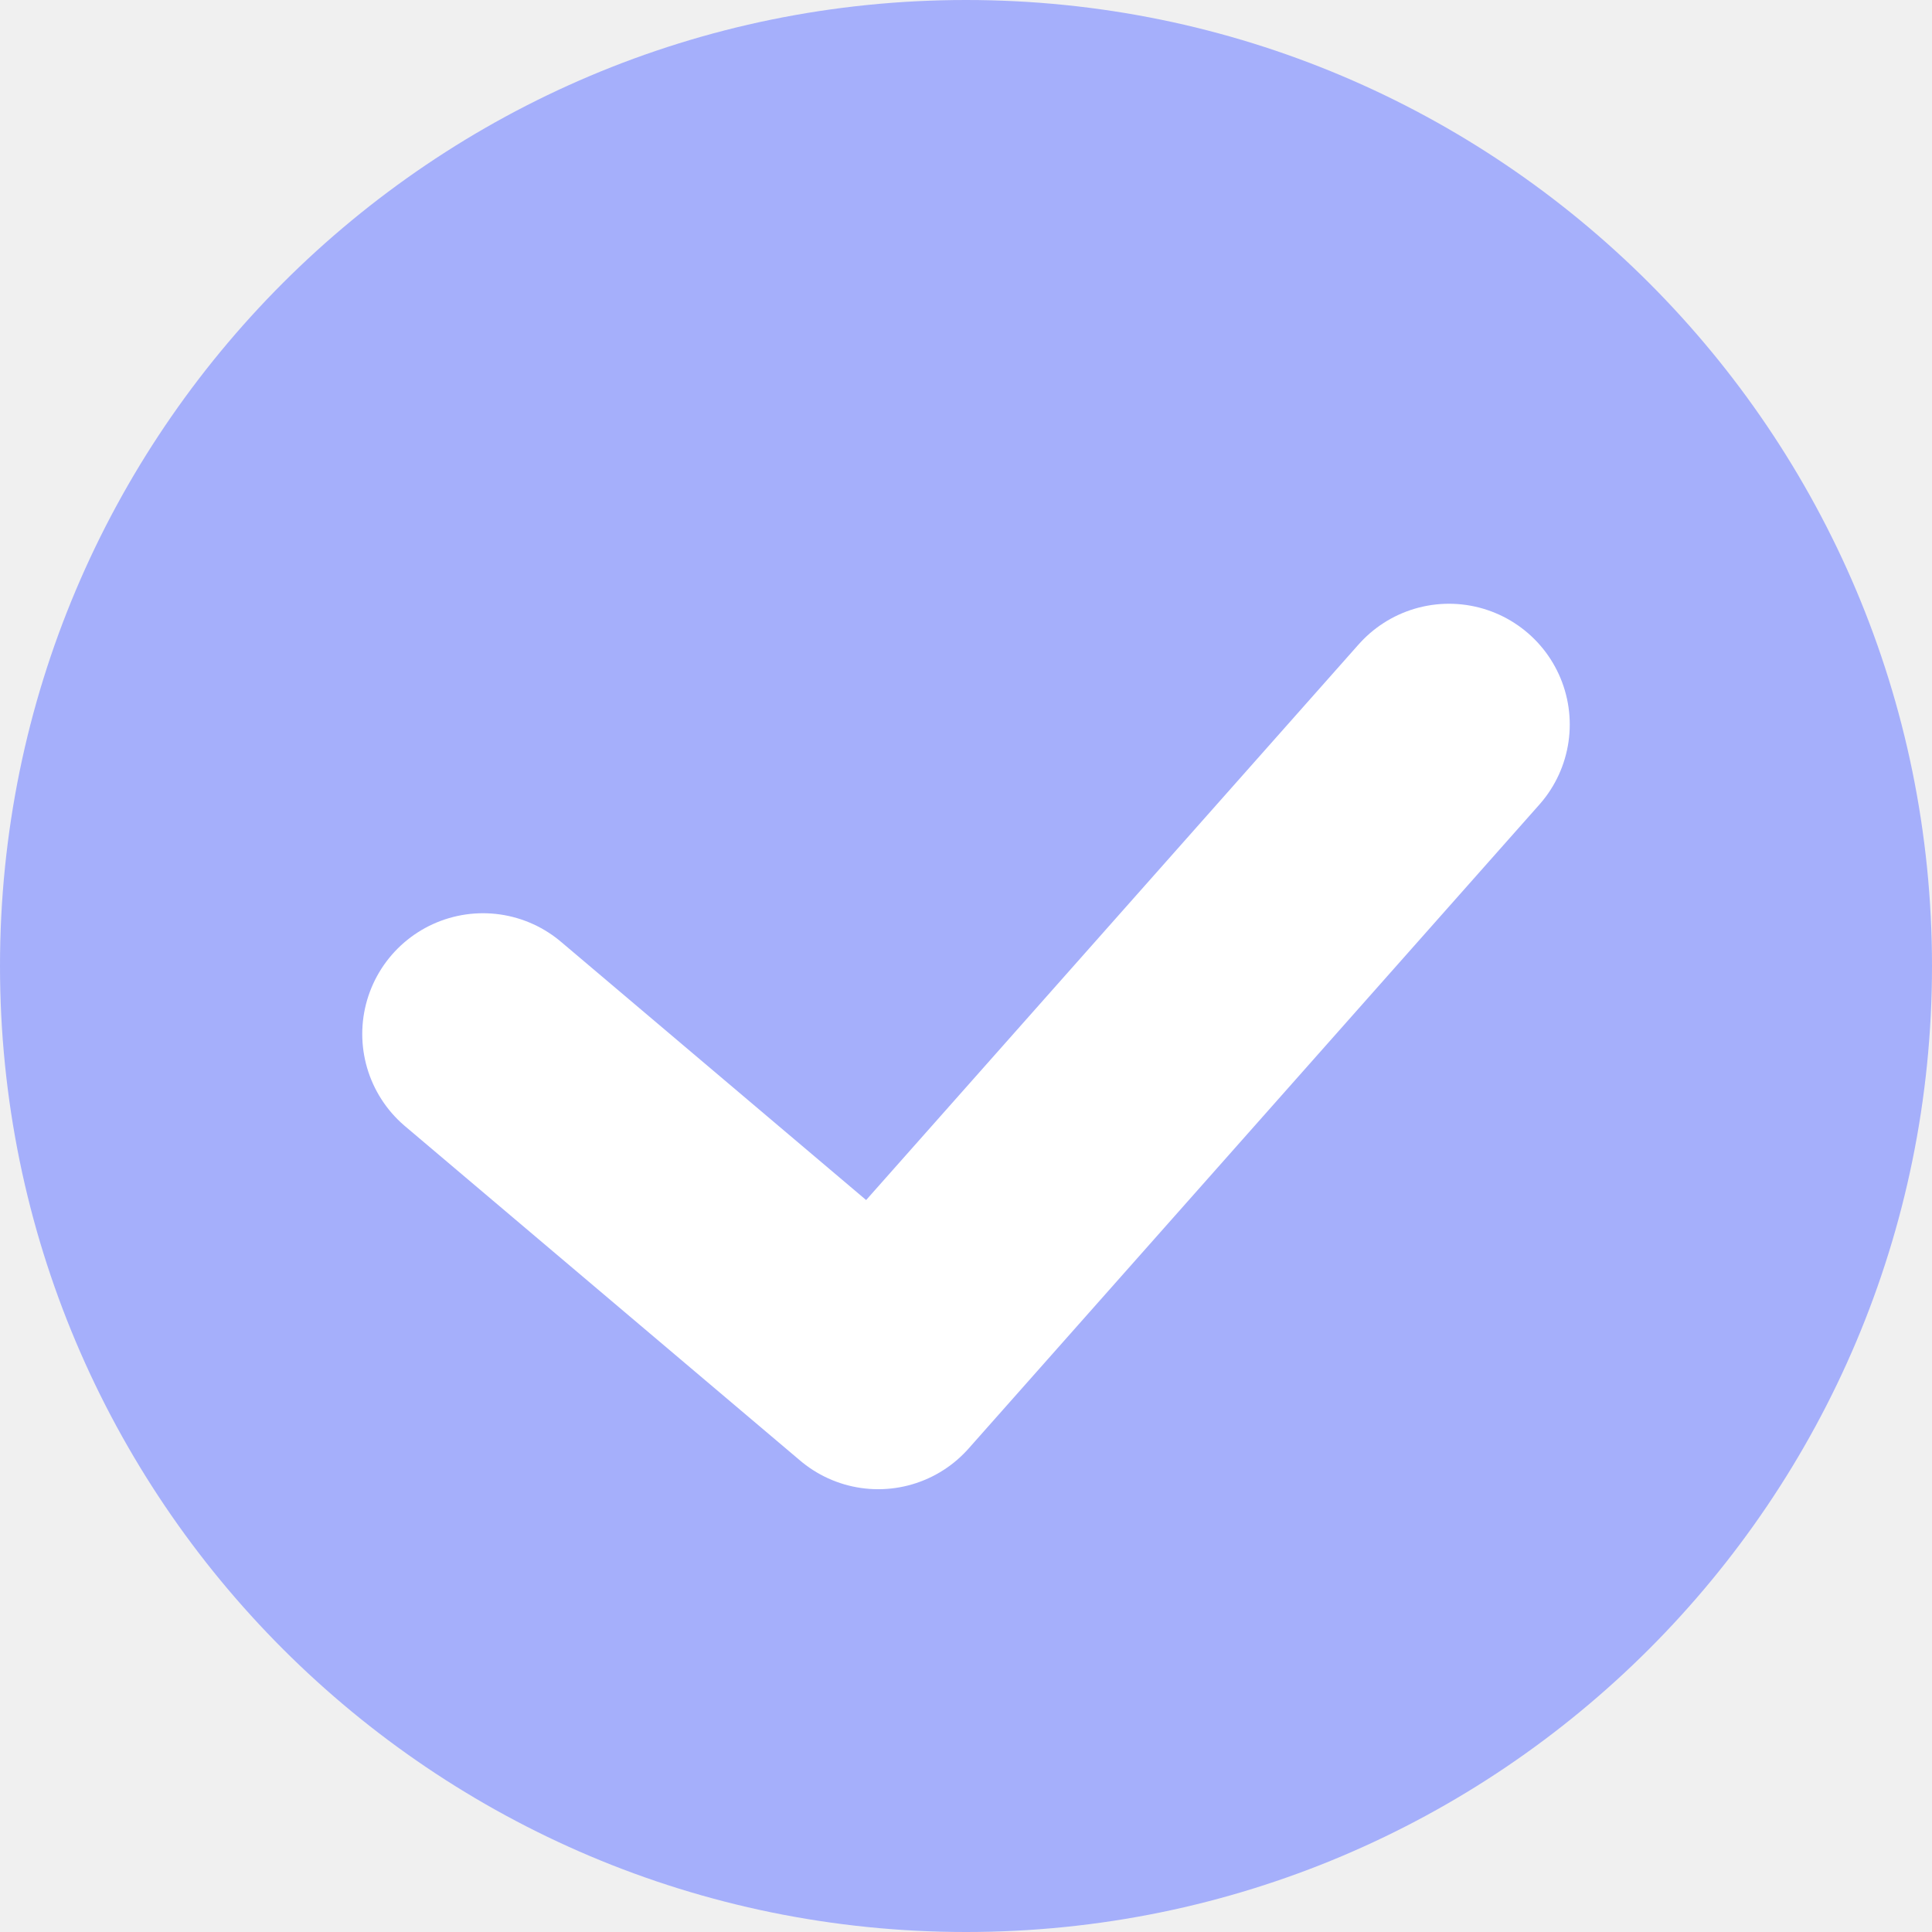
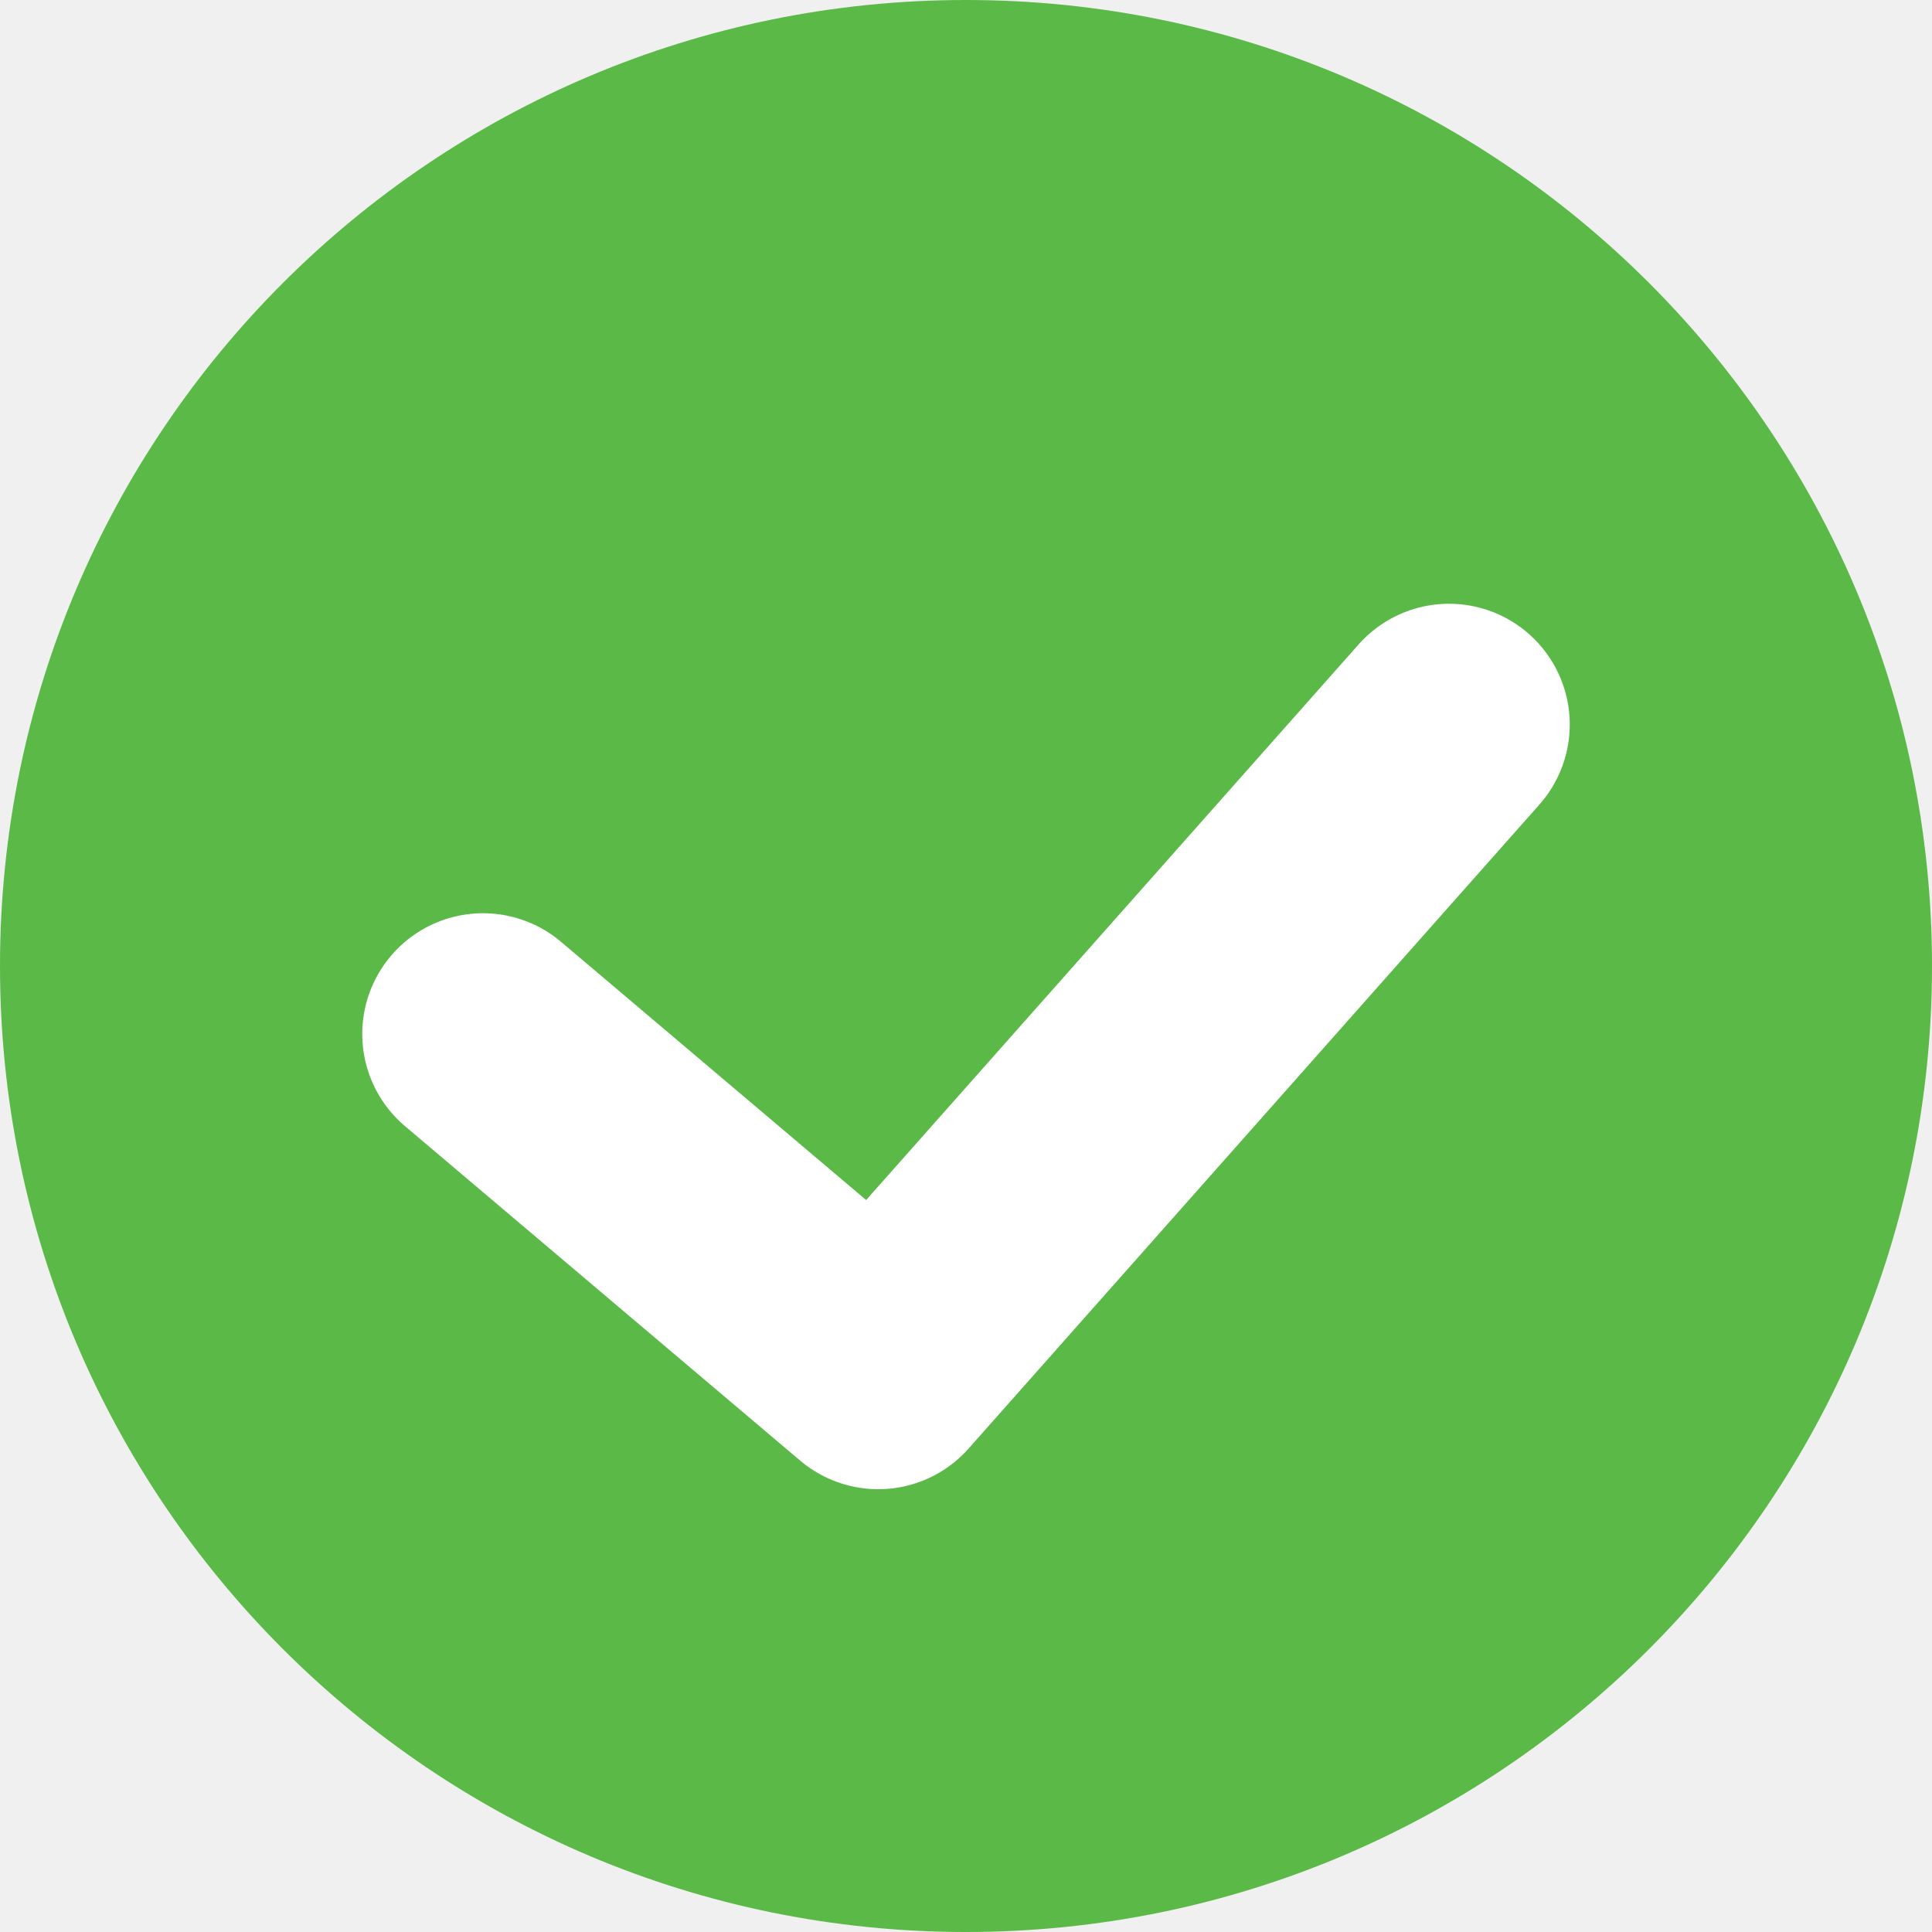
<svg xmlns="http://www.w3.org/2000/svg" width="16" height="16" viewBox="0 0 16 16" fill="none">
-   <circle cx="8" cy="8" r="8" fill="#A5AFFB" />
+   <circle cx="8" cy="8" r="8" fill="#5BBA47" />
  <path d="M8 0L3.273 5.333L0 2.563" transform="translate(4 6)" stroke="white" stroke-width="2" stroke-linecap="round" stroke-linejoin="round" />
</svg>
